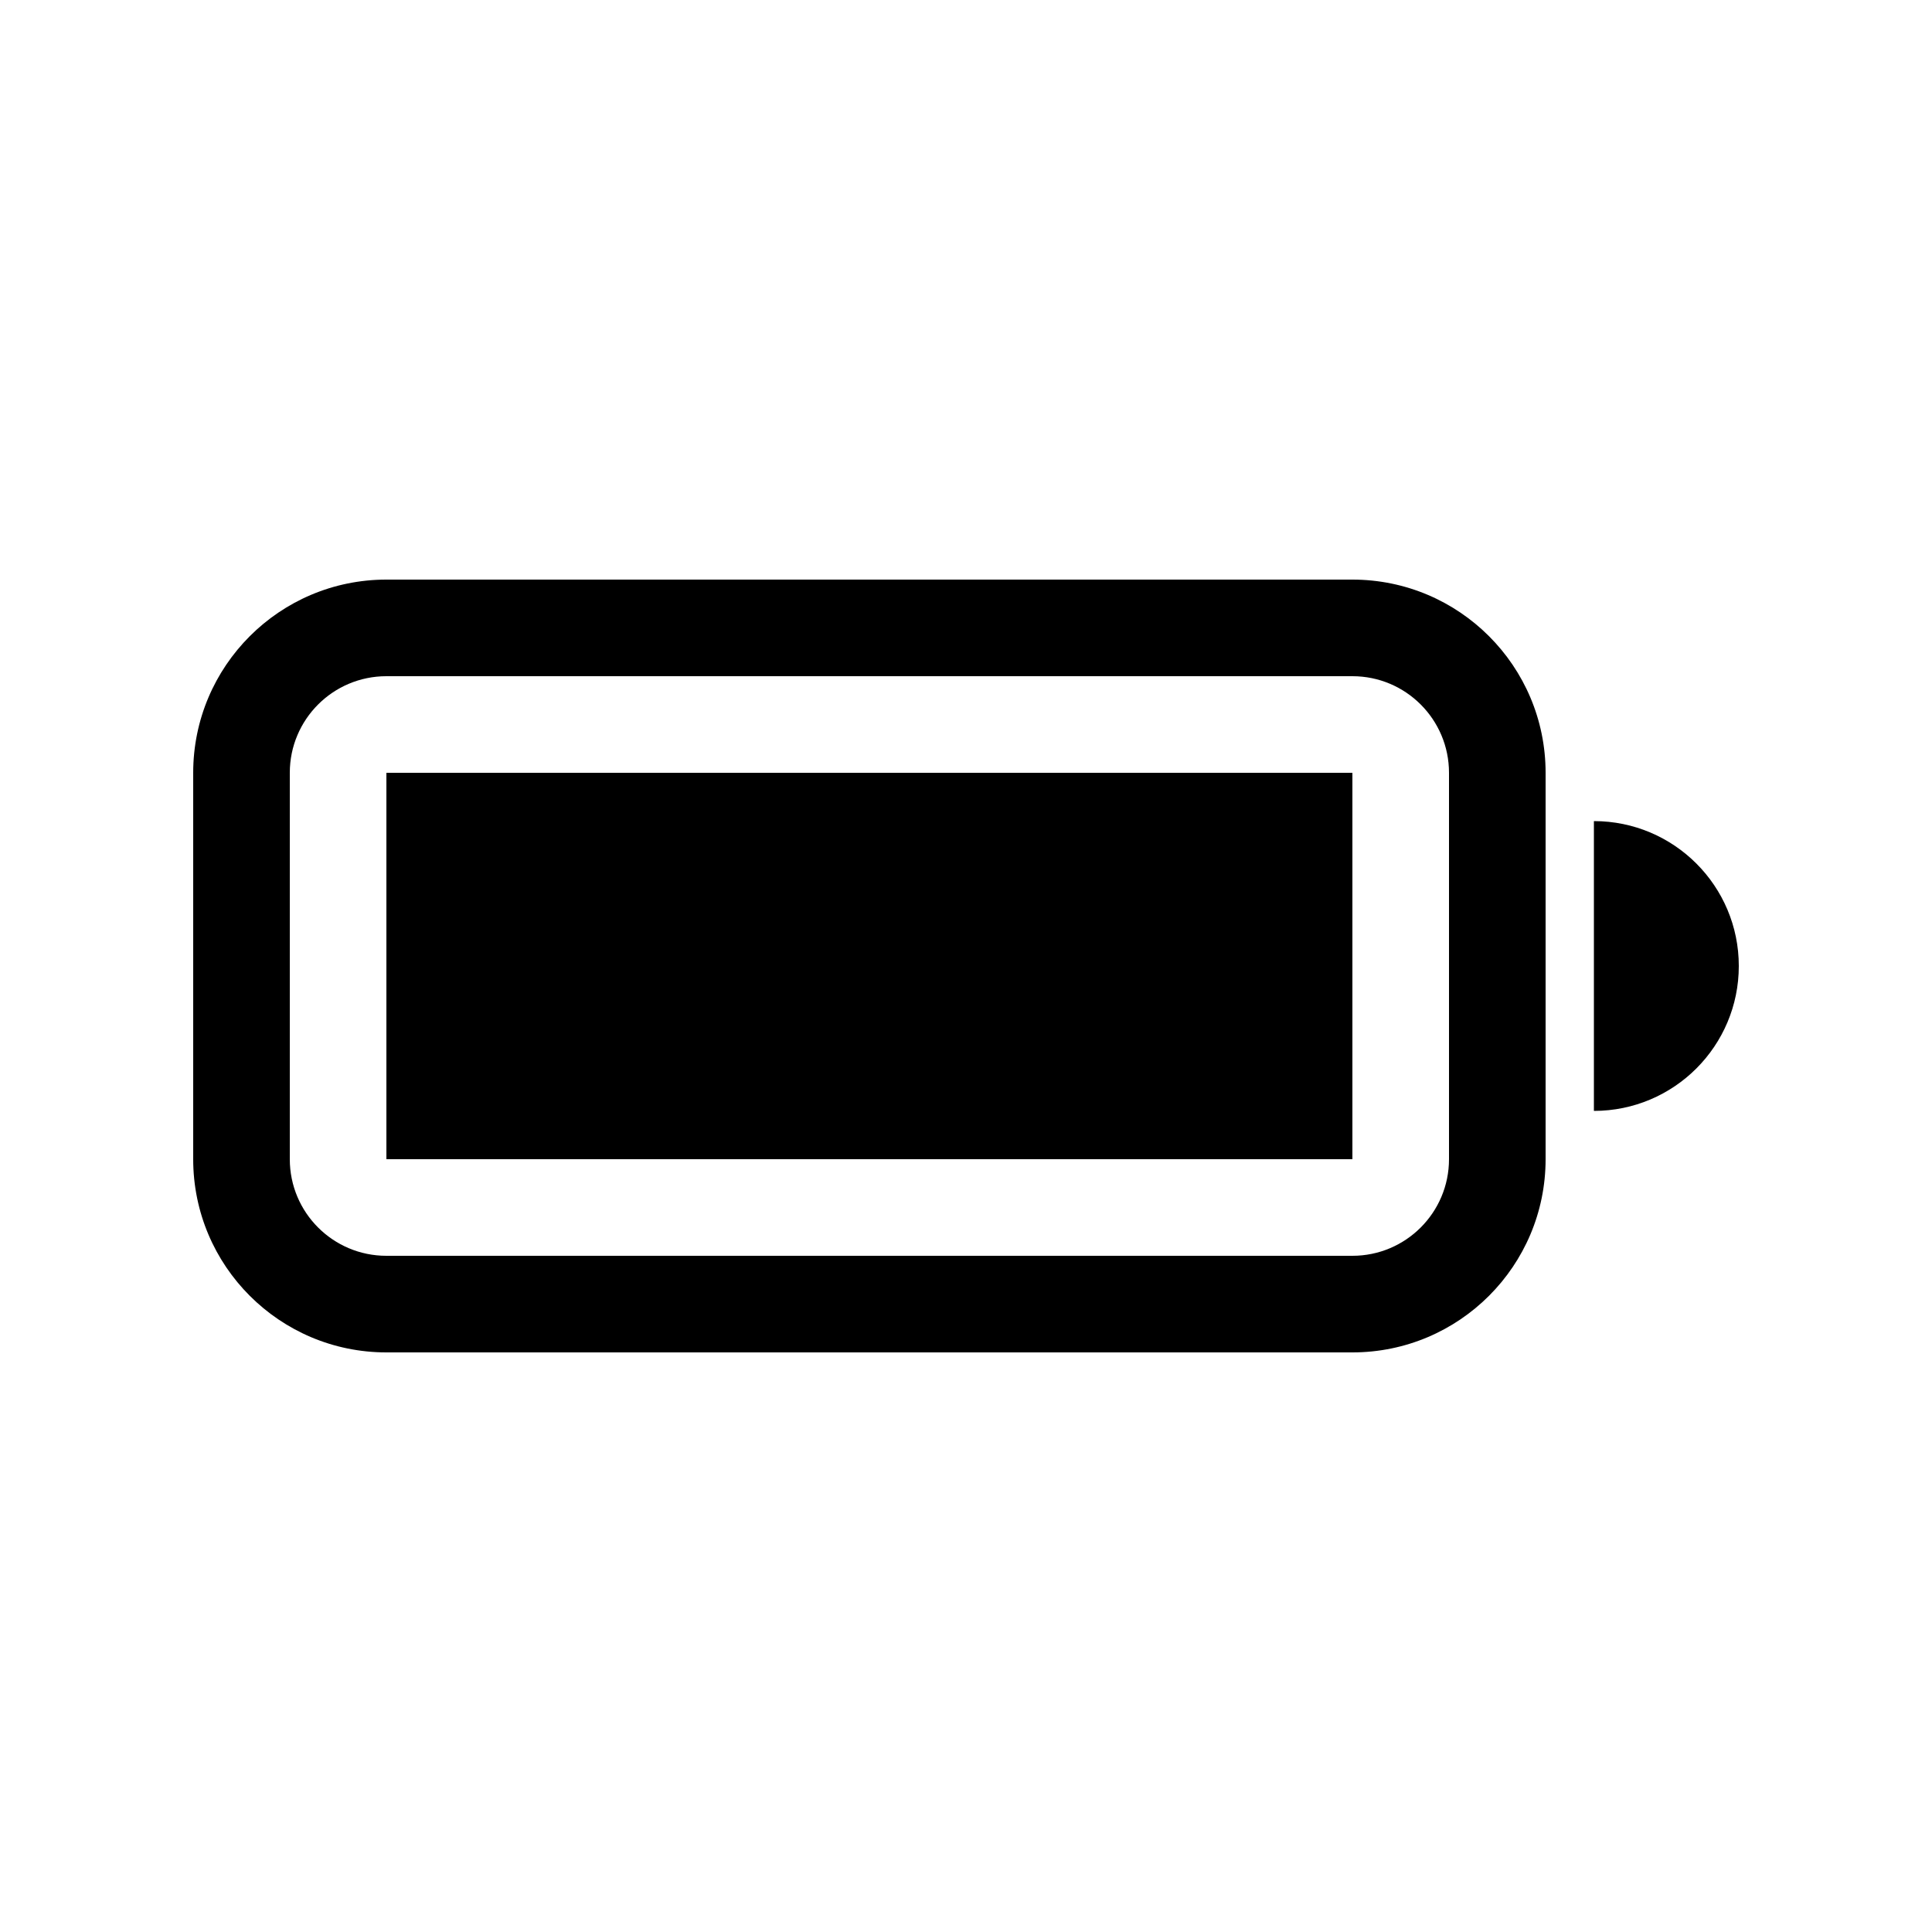
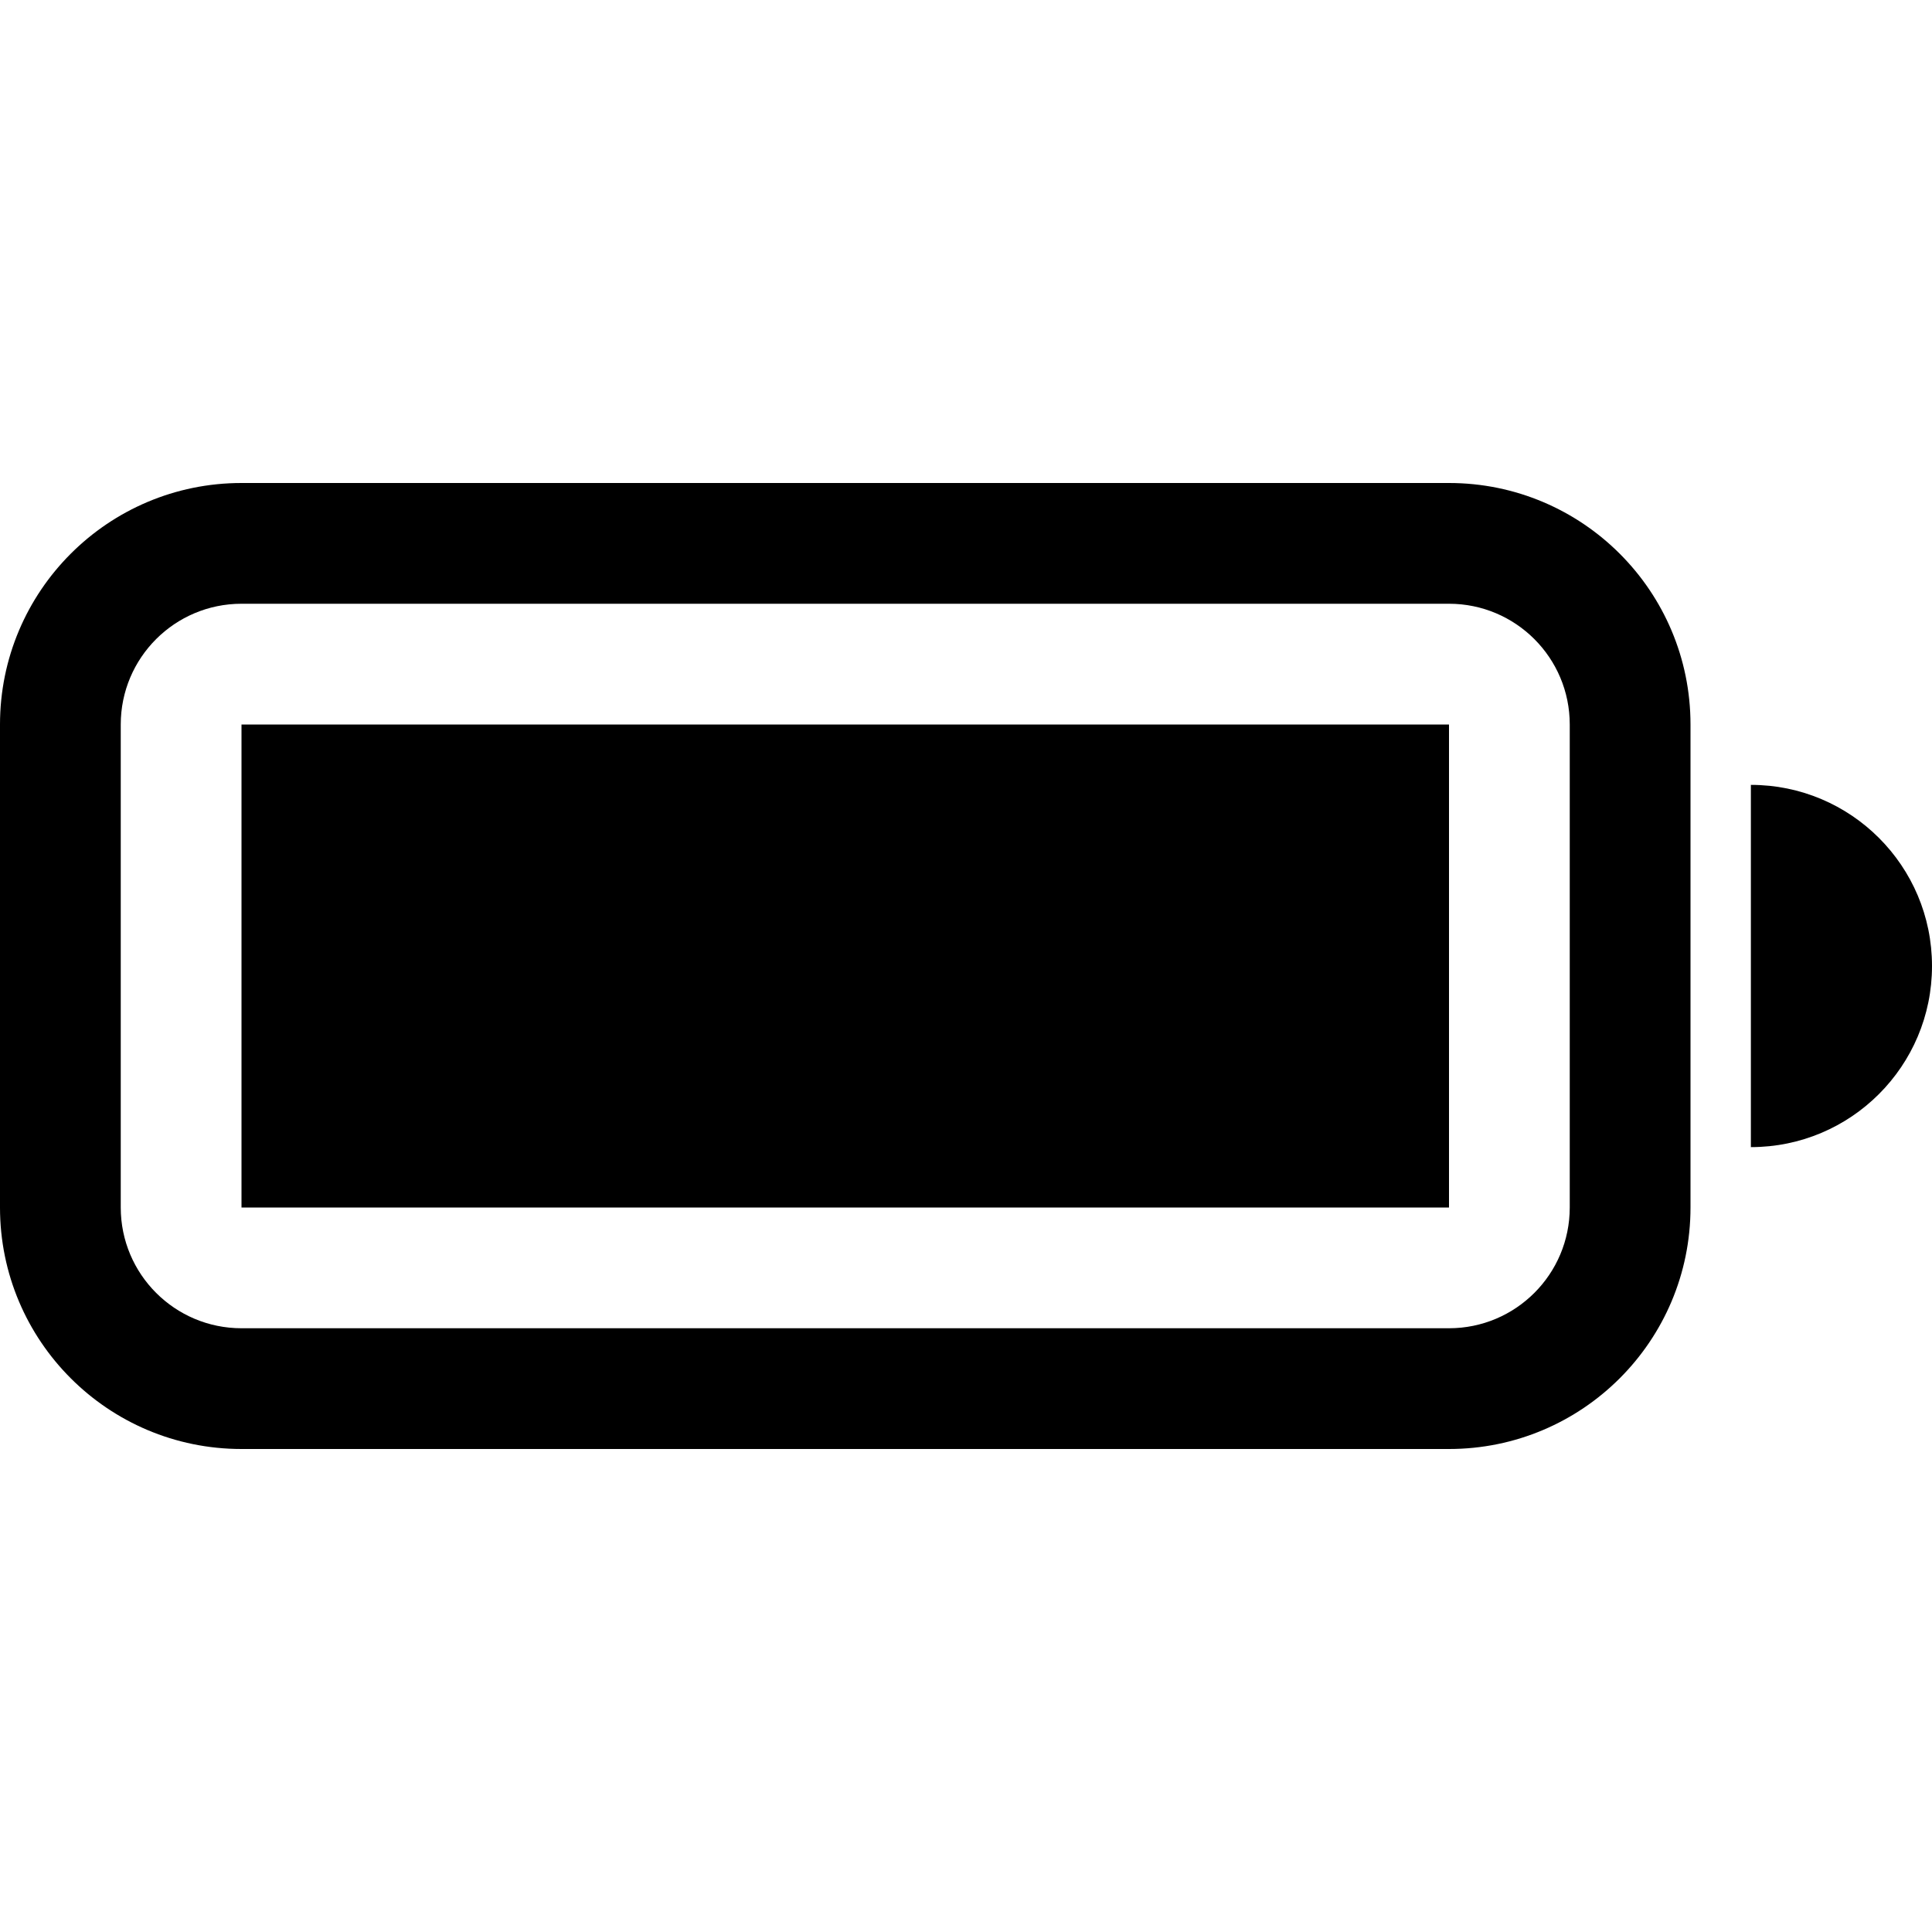
- <svg xmlns="http://www.w3.org/2000/svg" class="bi bi-battery-full" width="1em" height="1em" viewBox="0 0 20 20" fill="currentColor">
-   <path fill-rule="evenodd" d="M14 7H4a1 1 0 00-1 1v4a1 1 0 001 1h10a1 1 0 001-1V8a1 1 0 00-1-1zM4 6a2 2 0 00-2 2v4a2 2 0 002 2h10a2 2 0 002-2V8a2 2 0 00-2-2H4z" clip-rule="evenodd" />
-   <path d="M4 8h10v4H4V8zm12.5 3.5a1.5 1.5 0 000-3v3z" />
+ <svg xmlns="http://www.w3.org/2000/svg" class="bi bi-battery-full" width="1em" height="1em" viewBox="0 0 16 16" fill="currentColor">
+   <path fill-rule="evenodd" d="M12 5H2a1 1 0 00-1 1v4a1 1 0 001 1h10a1 1 0 001-1V6a1 1 0 00-1-1zM2 4a2 2 0 00-2 2v4a2 2 0 002 2h10a2 2 0 002-2V6a2 2 0 00-2-2H2z" clip-rule="evenodd" />
+   <path d="M2 6h10v4H2V6zm12.5 3.5a1.5 1.5 0 000-3v3z" />
</svg>
